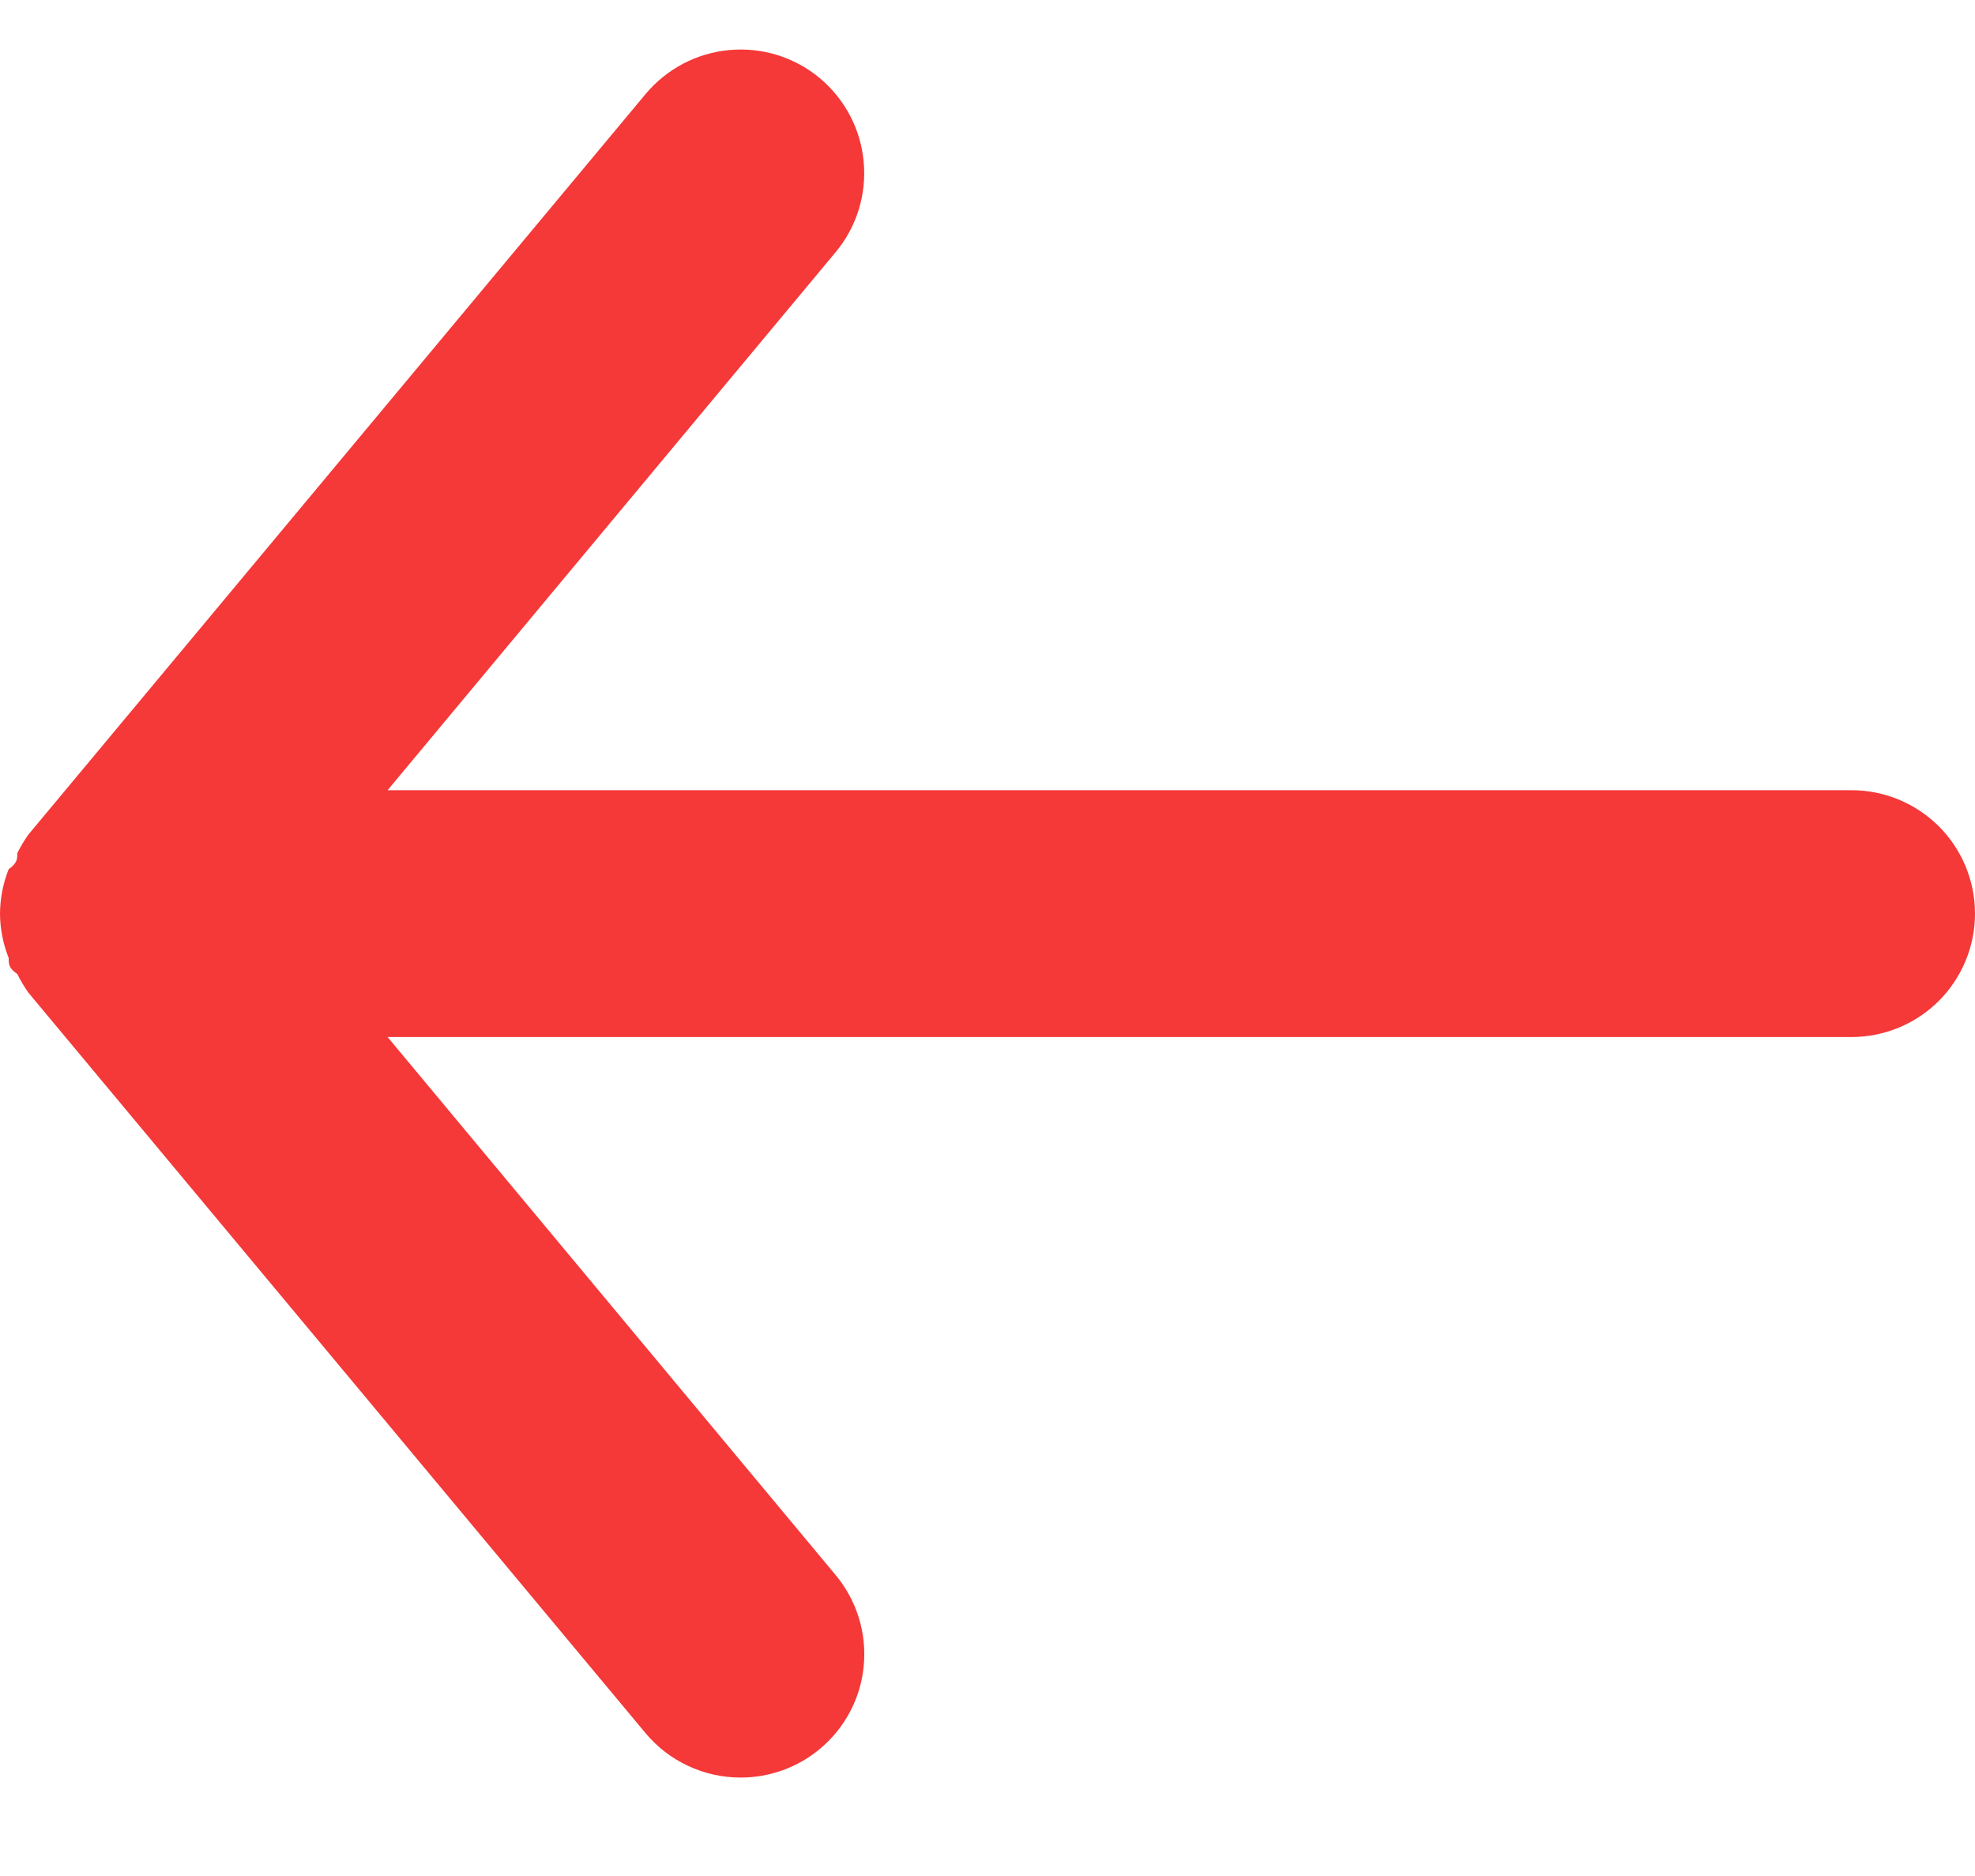
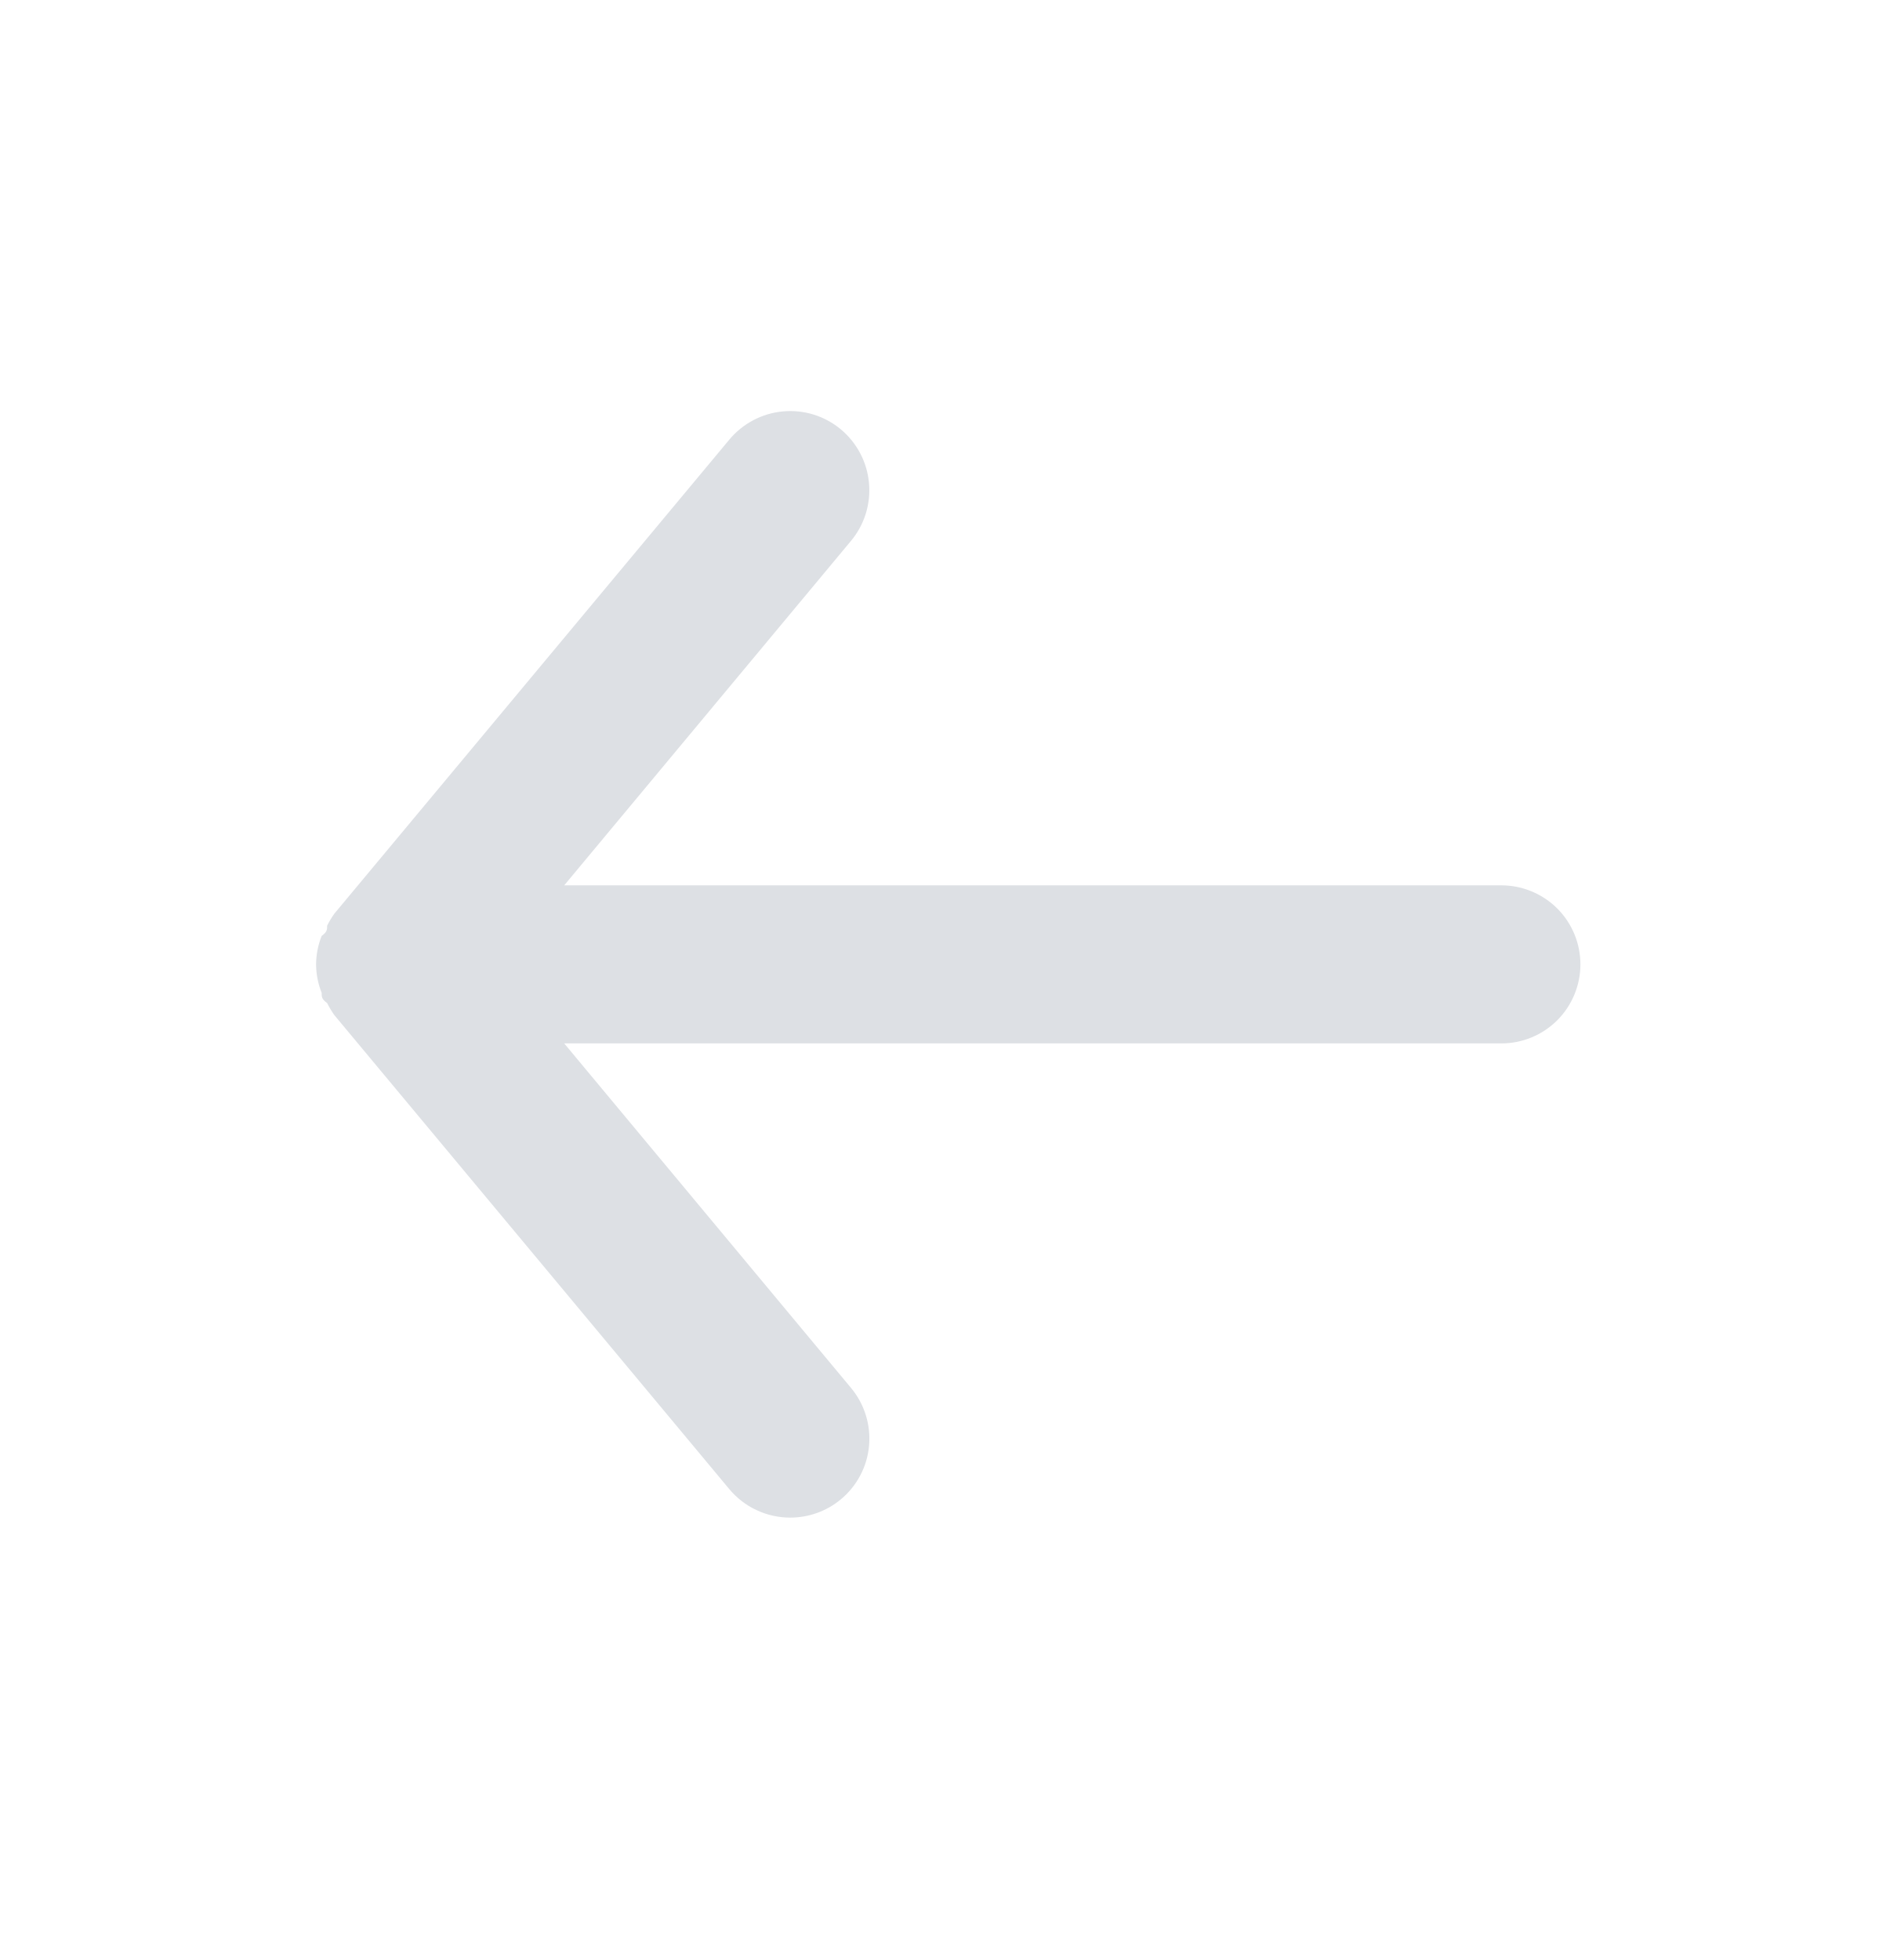
- <svg xmlns="http://www.w3.org/2000/svg" width="20" height="19" viewBox="0 0 20 19" fill="none">
-   <path d="M18.75 8.003H3.925L8.463 2.553C8.675 2.298 8.777 1.969 8.746 1.638C8.716 1.307 8.555 1.003 8.3 0.79C8.045 0.578 7.716 0.476 7.385 0.507C7.055 0.537 6.75 0.698 6.537 0.953L0.287 8.453C0.245 8.513 0.208 8.575 0.175 8.64C0.175 8.703 0.175 8.74 0.088 8.803C0.031 8.946 0.001 9.099 0 9.253C0.001 9.407 0.031 9.56 0.088 9.703C0.088 9.765 0.087 9.803 0.175 9.865C0.208 9.931 0.245 9.993 0.287 10.053L6.537 17.553C6.655 17.694 6.802 17.808 6.969 17.885C7.135 17.963 7.316 18.003 7.5 18.003C7.792 18.003 8.075 17.902 8.3 17.715C8.427 17.61 8.531 17.482 8.608 17.336C8.685 17.191 8.732 17.032 8.747 16.868C8.762 16.704 8.745 16.539 8.696 16.382C8.647 16.225 8.568 16.079 8.463 15.953L3.925 10.503H18.75C19.081 10.503 19.399 10.371 19.634 10.137C19.868 9.902 20 9.584 20 9.253C20 8.921 19.868 8.603 19.634 8.369C19.399 8.135 19.081 8.003 18.75 8.003Z" fill="#F53838" />
+ <svg xmlns="http://www.w3.org/2000/svg" width="30" height="31" viewBox="0 0 30 31" fill="none">
+   <path d="M23.75 14.003H8.925L13.463 8.553C13.675 8.298 13.777 7.969 13.746 7.638C13.716 7.307 13.555 7.003 13.3 6.79C13.045 6.578 12.716 6.476 12.385 6.507C12.055 6.537 11.75 6.698 11.537 6.953L5.287 14.453C5.245 14.513 5.208 14.575 5.175 14.64C5.175 14.703 5.175 14.74 5.088 14.803C5.031 14.946 5.001 15.099 5 15.253C5.001 15.407 5.031 15.56 5.088 15.703C5.088 15.765 5.088 15.803 5.175 15.865C5.208 15.931 5.245 15.993 5.287 16.053L11.537 23.553C11.655 23.694 11.802 23.808 11.969 23.885C12.135 23.963 12.316 24.003 12.5 24.003C12.792 24.003 13.075 23.902 13.3 23.715C13.427 23.61 13.531 23.482 13.608 23.336C13.685 23.191 13.732 23.032 13.747 22.868C13.762 22.704 13.745 22.539 13.696 22.382C13.647 22.225 13.568 22.079 13.463 21.953L8.925 16.503H23.75C24.081 16.503 24.399 16.371 24.634 16.137C24.868 15.902 25 15.584 25 15.253C25 14.921 24.868 14.603 24.634 14.369C24.399 14.135 24.081 14.003 23.75 14.003Z" fill="#DDE0E4" />
</svg>
